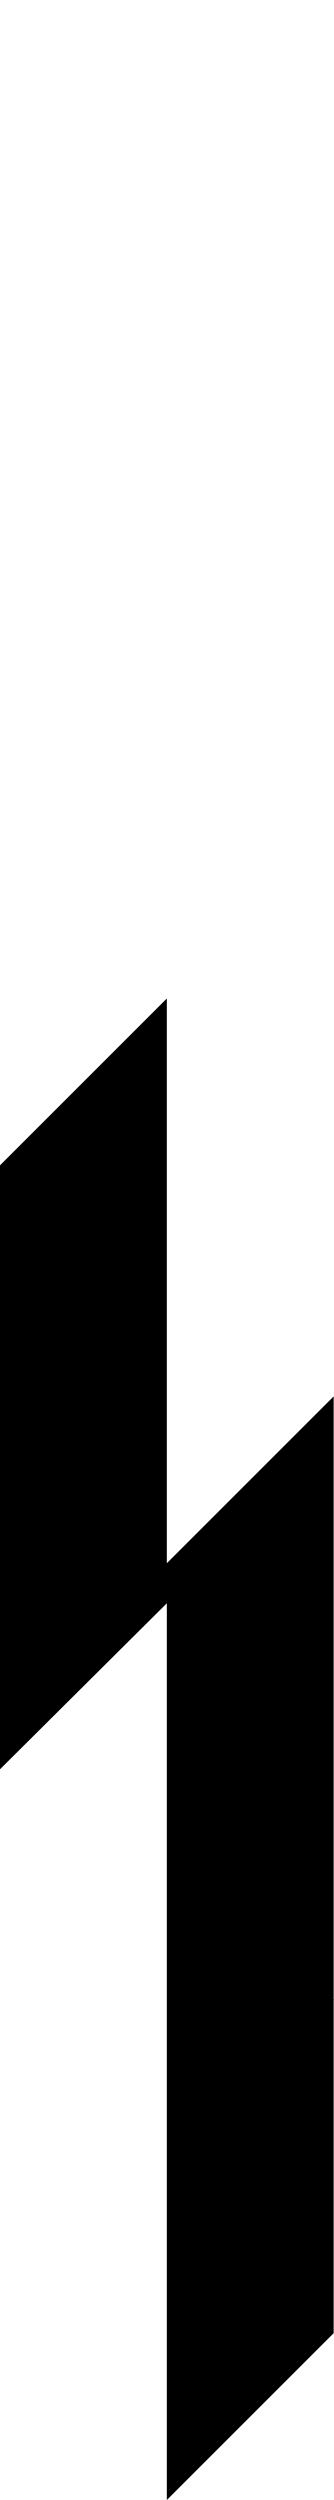
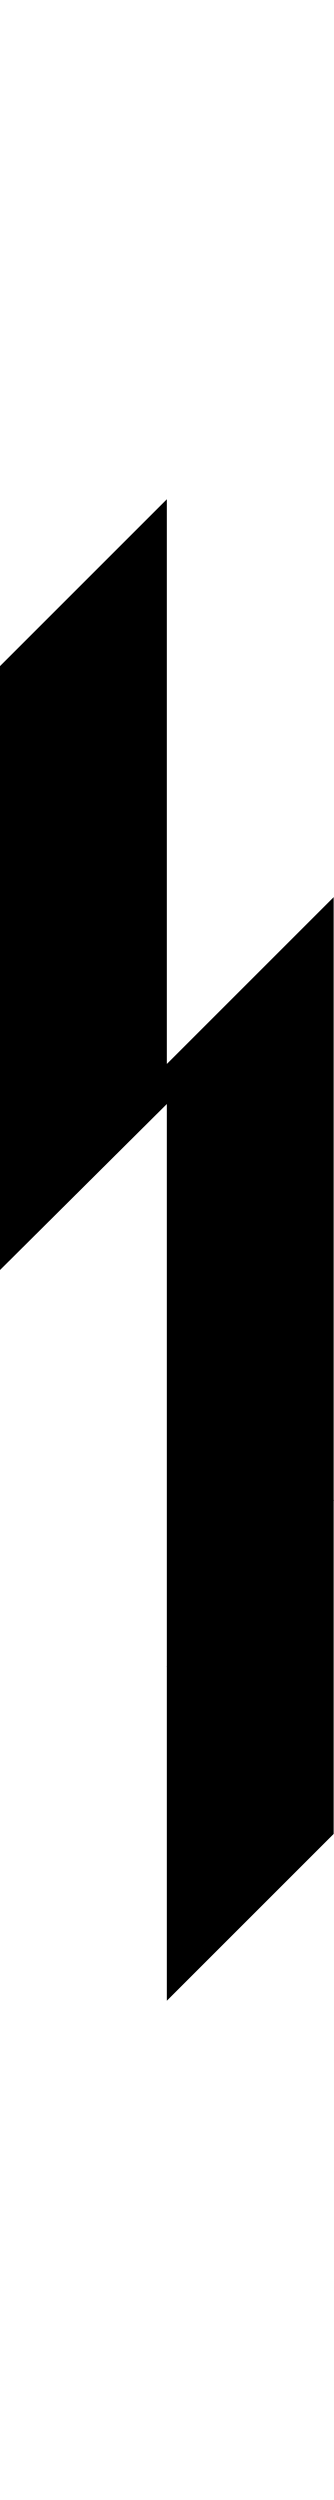
<svg xmlns="http://www.w3.org/2000/svg" viewBox="0 0 20 149.85" width="20" height="149.85" fill="currentColor" stroke="none">
-   <g transform="translate(10 104.85)">
+   <g transform="translate(10 74.925)">
    <g>
      <g>
        <path d="M 10 -21.15 l -10 10 l 0 -33.85 l -10 10 l 0 36.2 l 10 -9.95 l 0 33.75 l 10 -10 l 0 -36.15 z" />
        <g>
          <path d="M 0 45 l 10 -10 l 0 -20 q -7.3 -5 -10 10 l 0 20 z" />
        </g>
      </g>
    </g>
  </g>
</svg>
